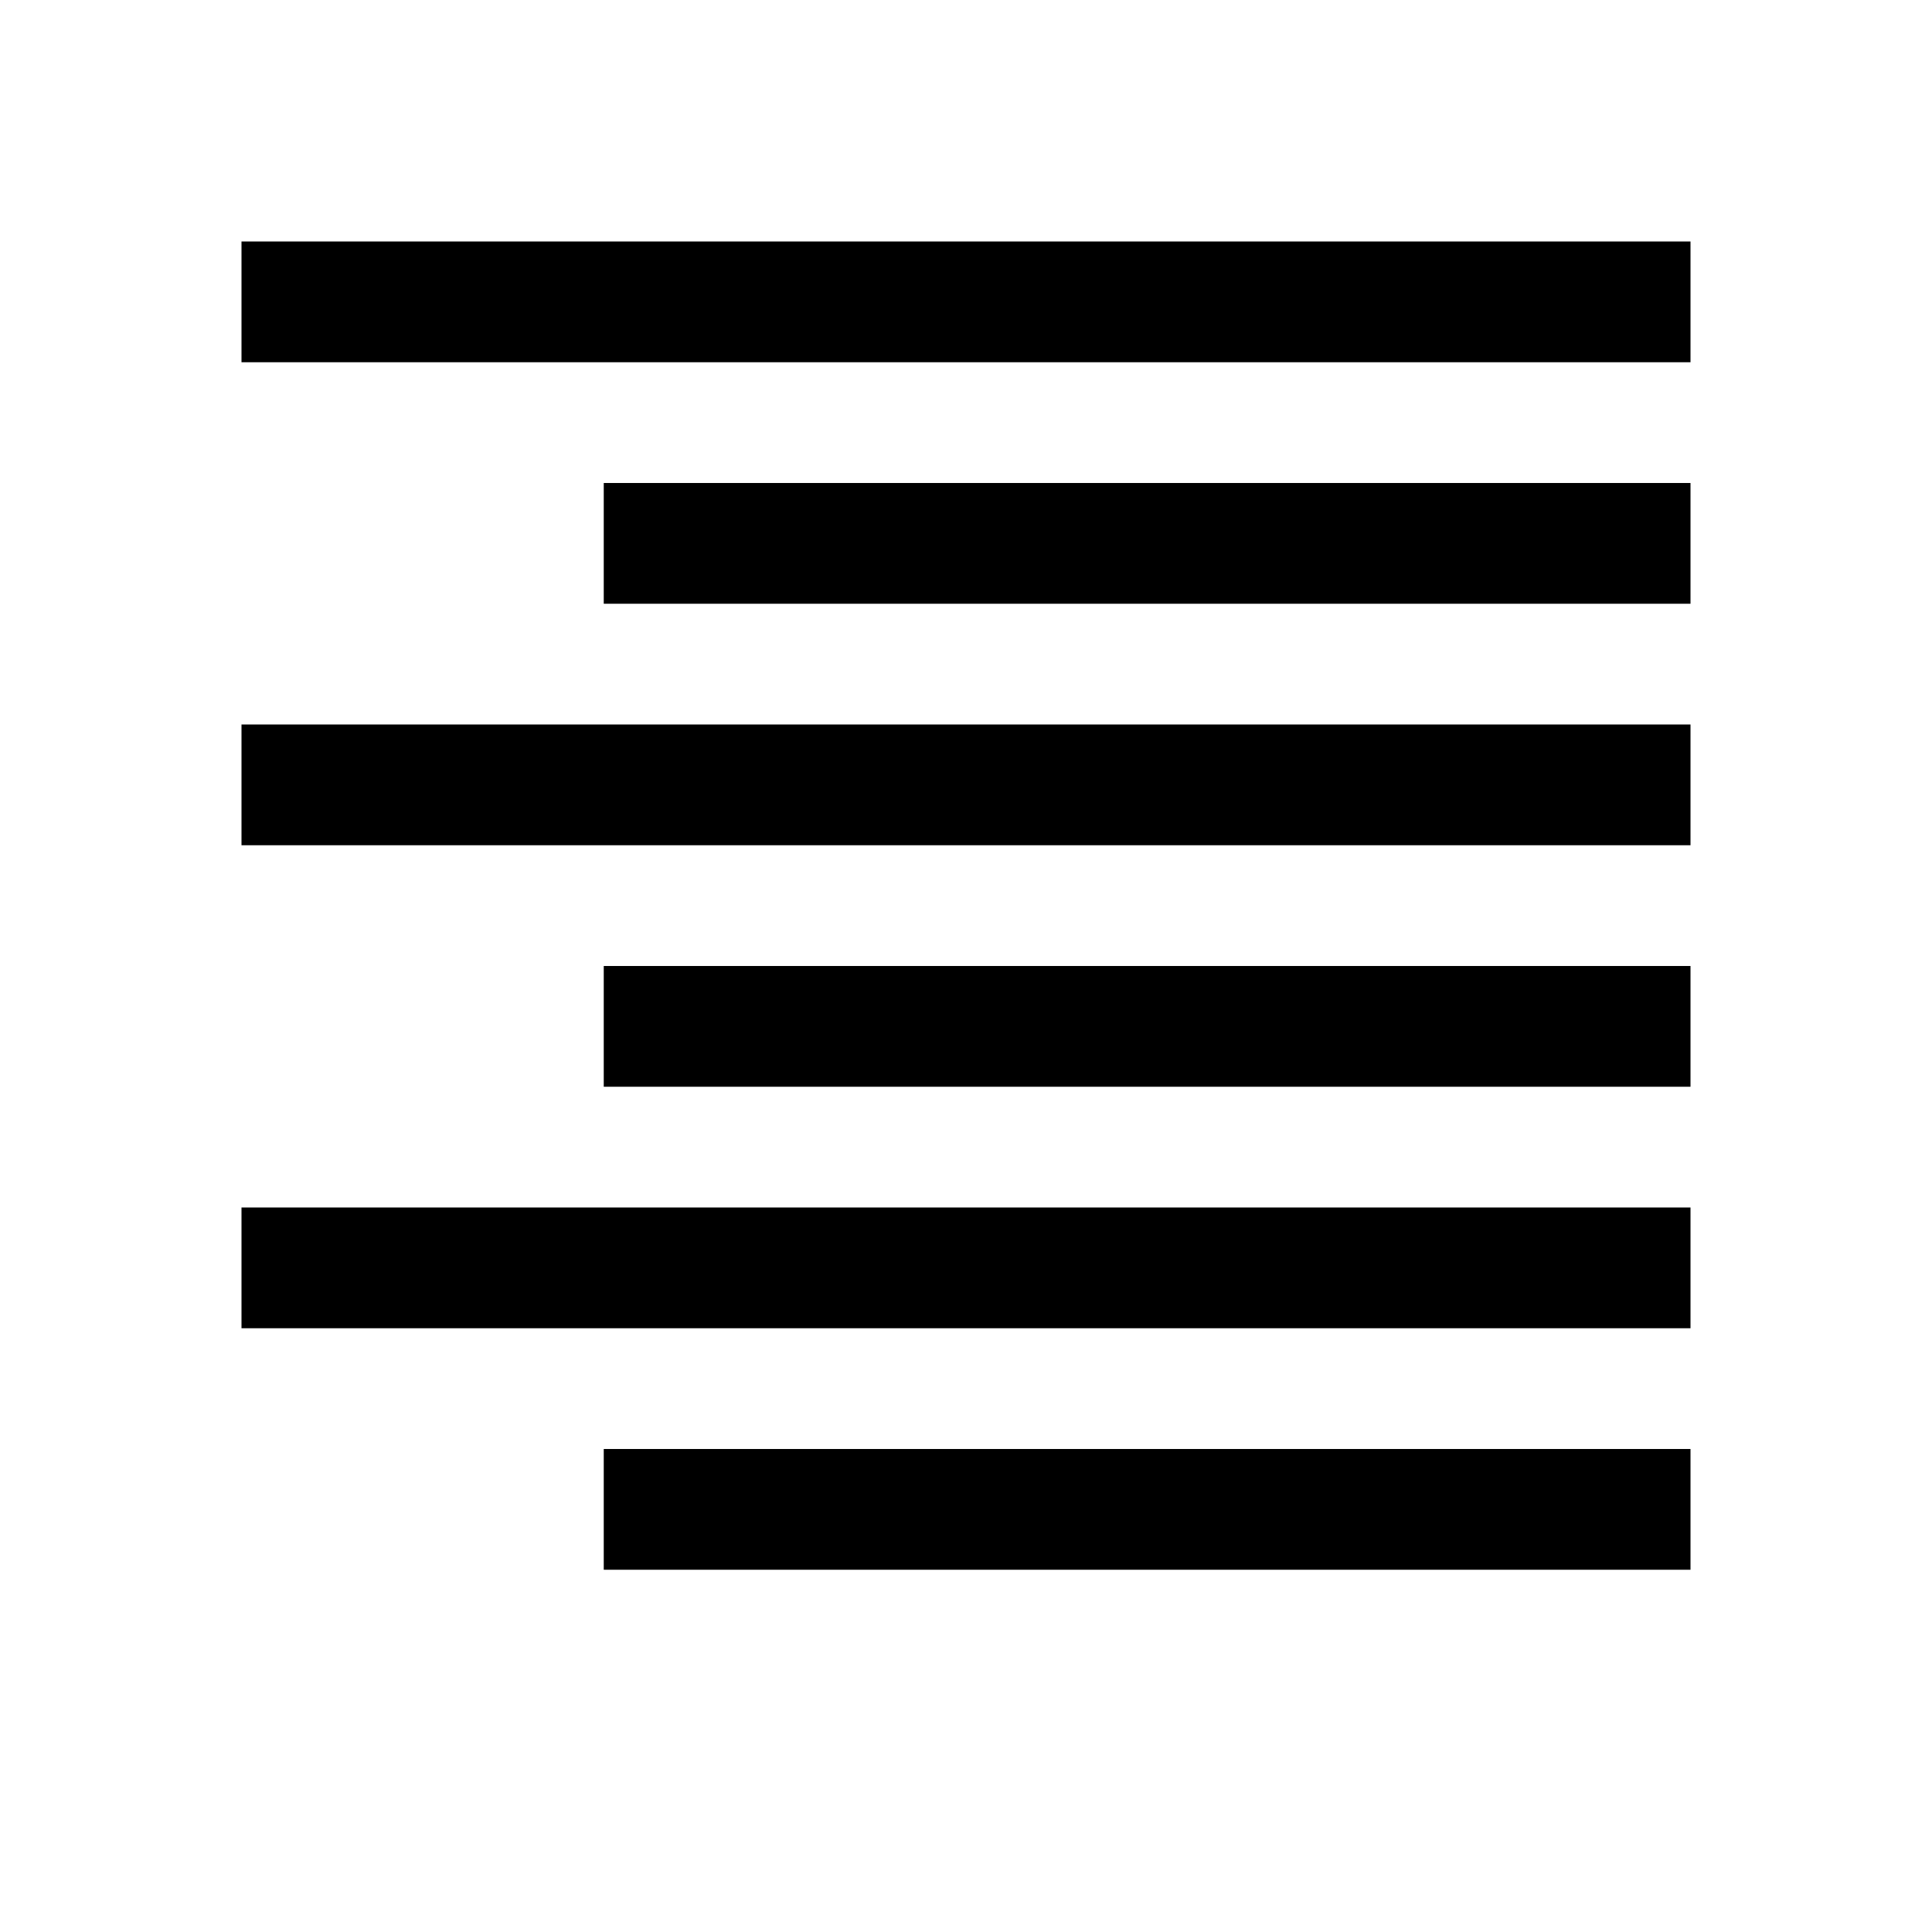
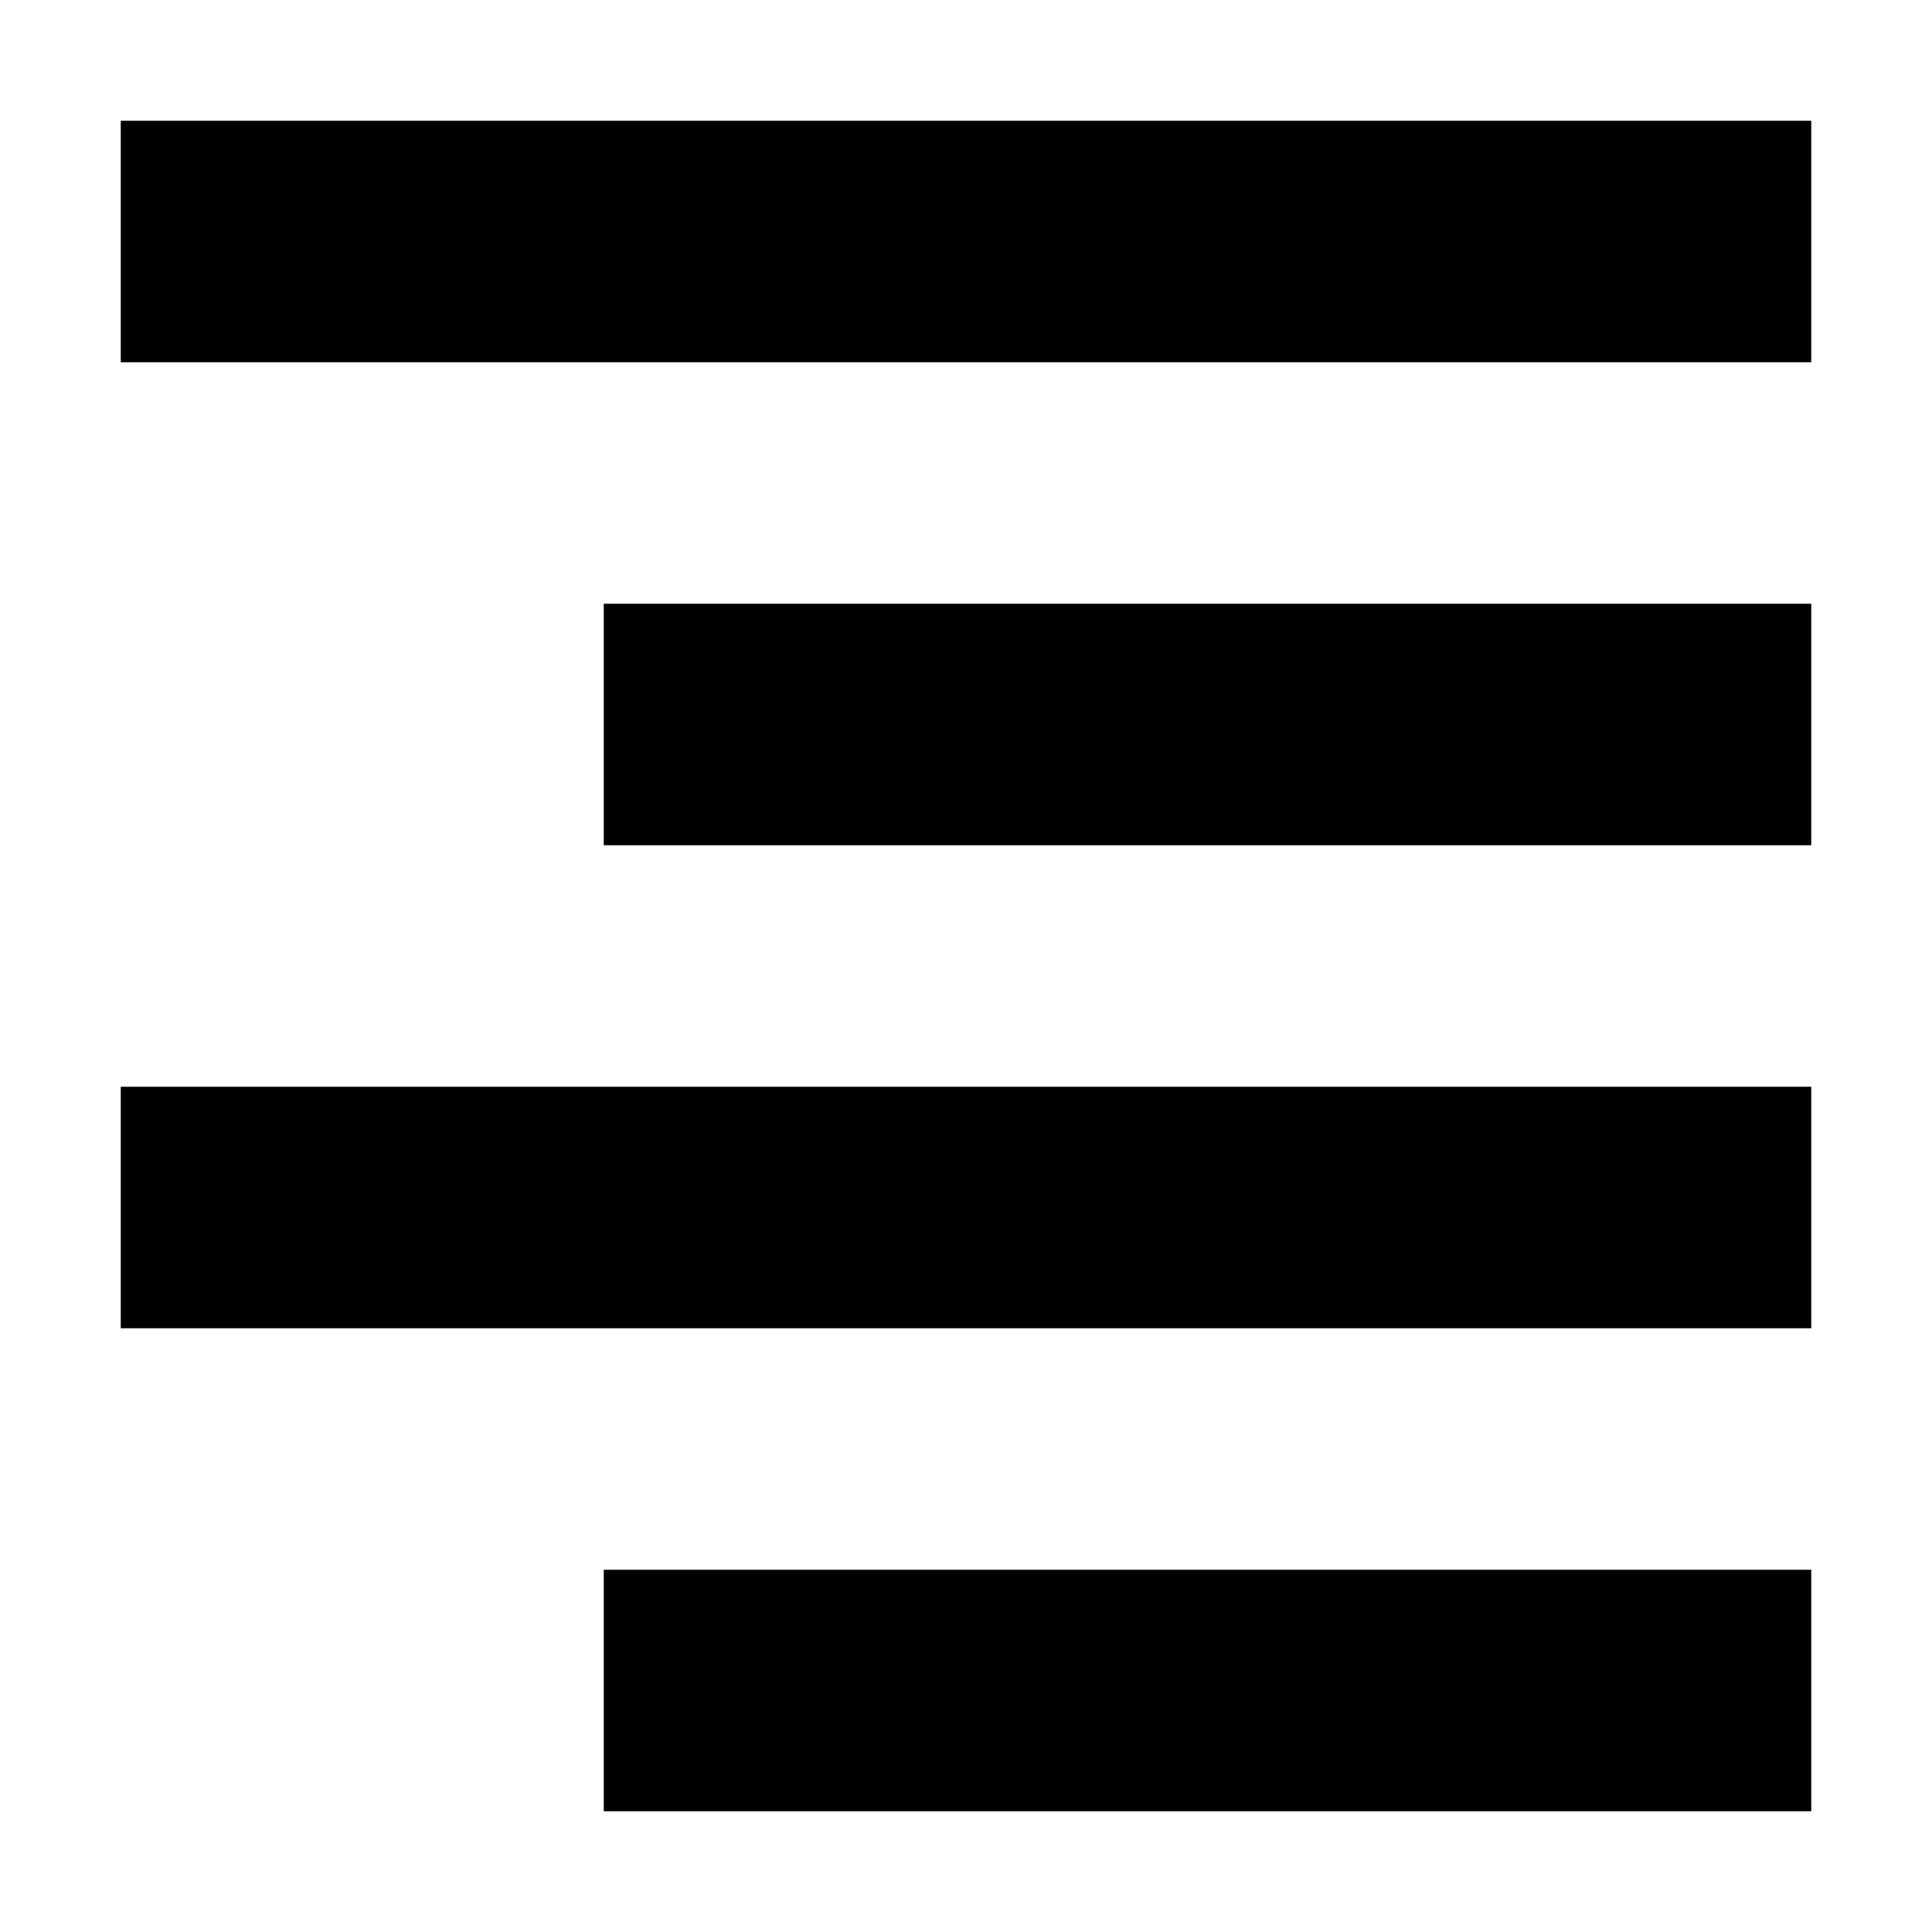
- <svg xmlns="http://www.w3.org/2000/svg" version="1.1" id="svg2" x="0px" y="0px" width="16px" height="16px" viewBox="0 0 16 16" enable-background="new 0 0 16 16" xml:space="preserve">
-   <defs>
- 	
- 	
- 		</defs>
-   <path id="layer1" transform="translate(0,-1036.362)" d="M2,1038.362v1h12v-1  H2z M5,1040.362v1h9v-1H5z M2,1042.362v1h12v-1H2z M5,1044.362v1h9v-1H5z M2,1046.362v1h12v-1H2z M5,1048.362v1h9v-1H5z" />
+ <svg xmlns="http://www.w3.org/2000/svg" width="16px" height="16px" viewBox="0 0 16 16" version="1.1">
+   <rect x="1" y="1" width="14" height="2" />
+   <rect x="5" y="5" width="10" height="2" />
+   <rect x="1" y="9" width="14" height="2" />
+   <rect x="5" y="13" width="10" height="2" />
</svg>
